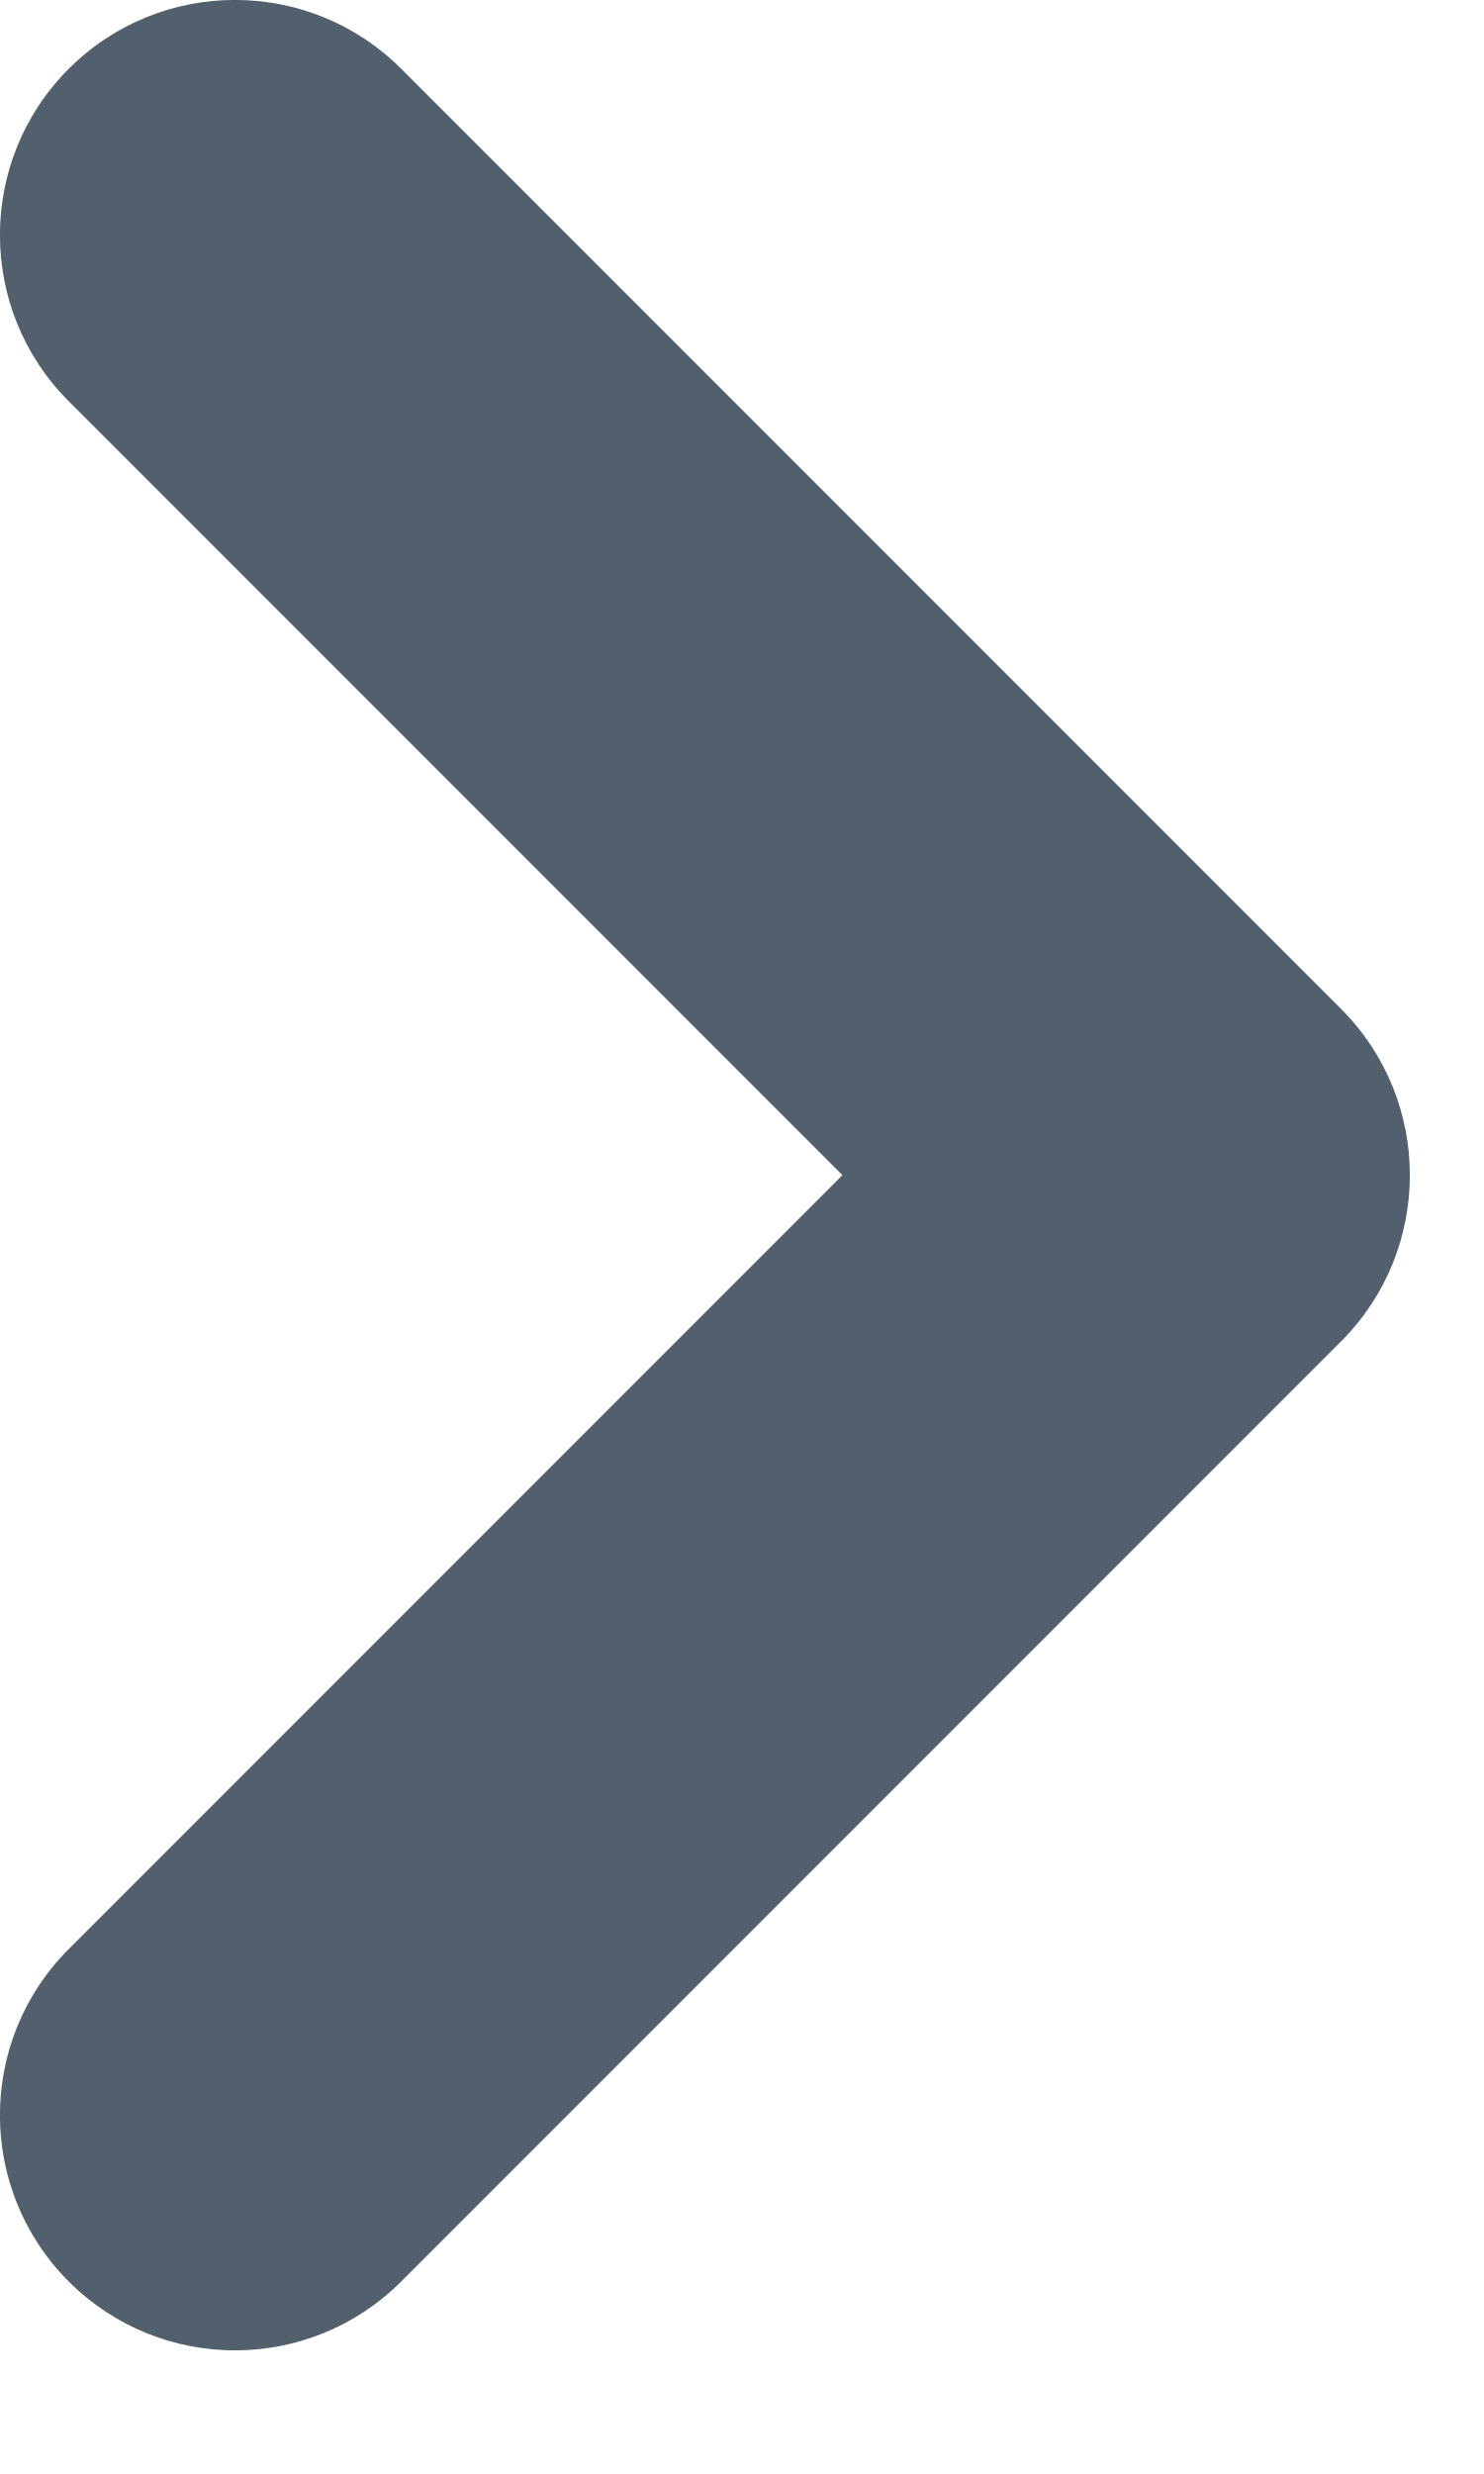
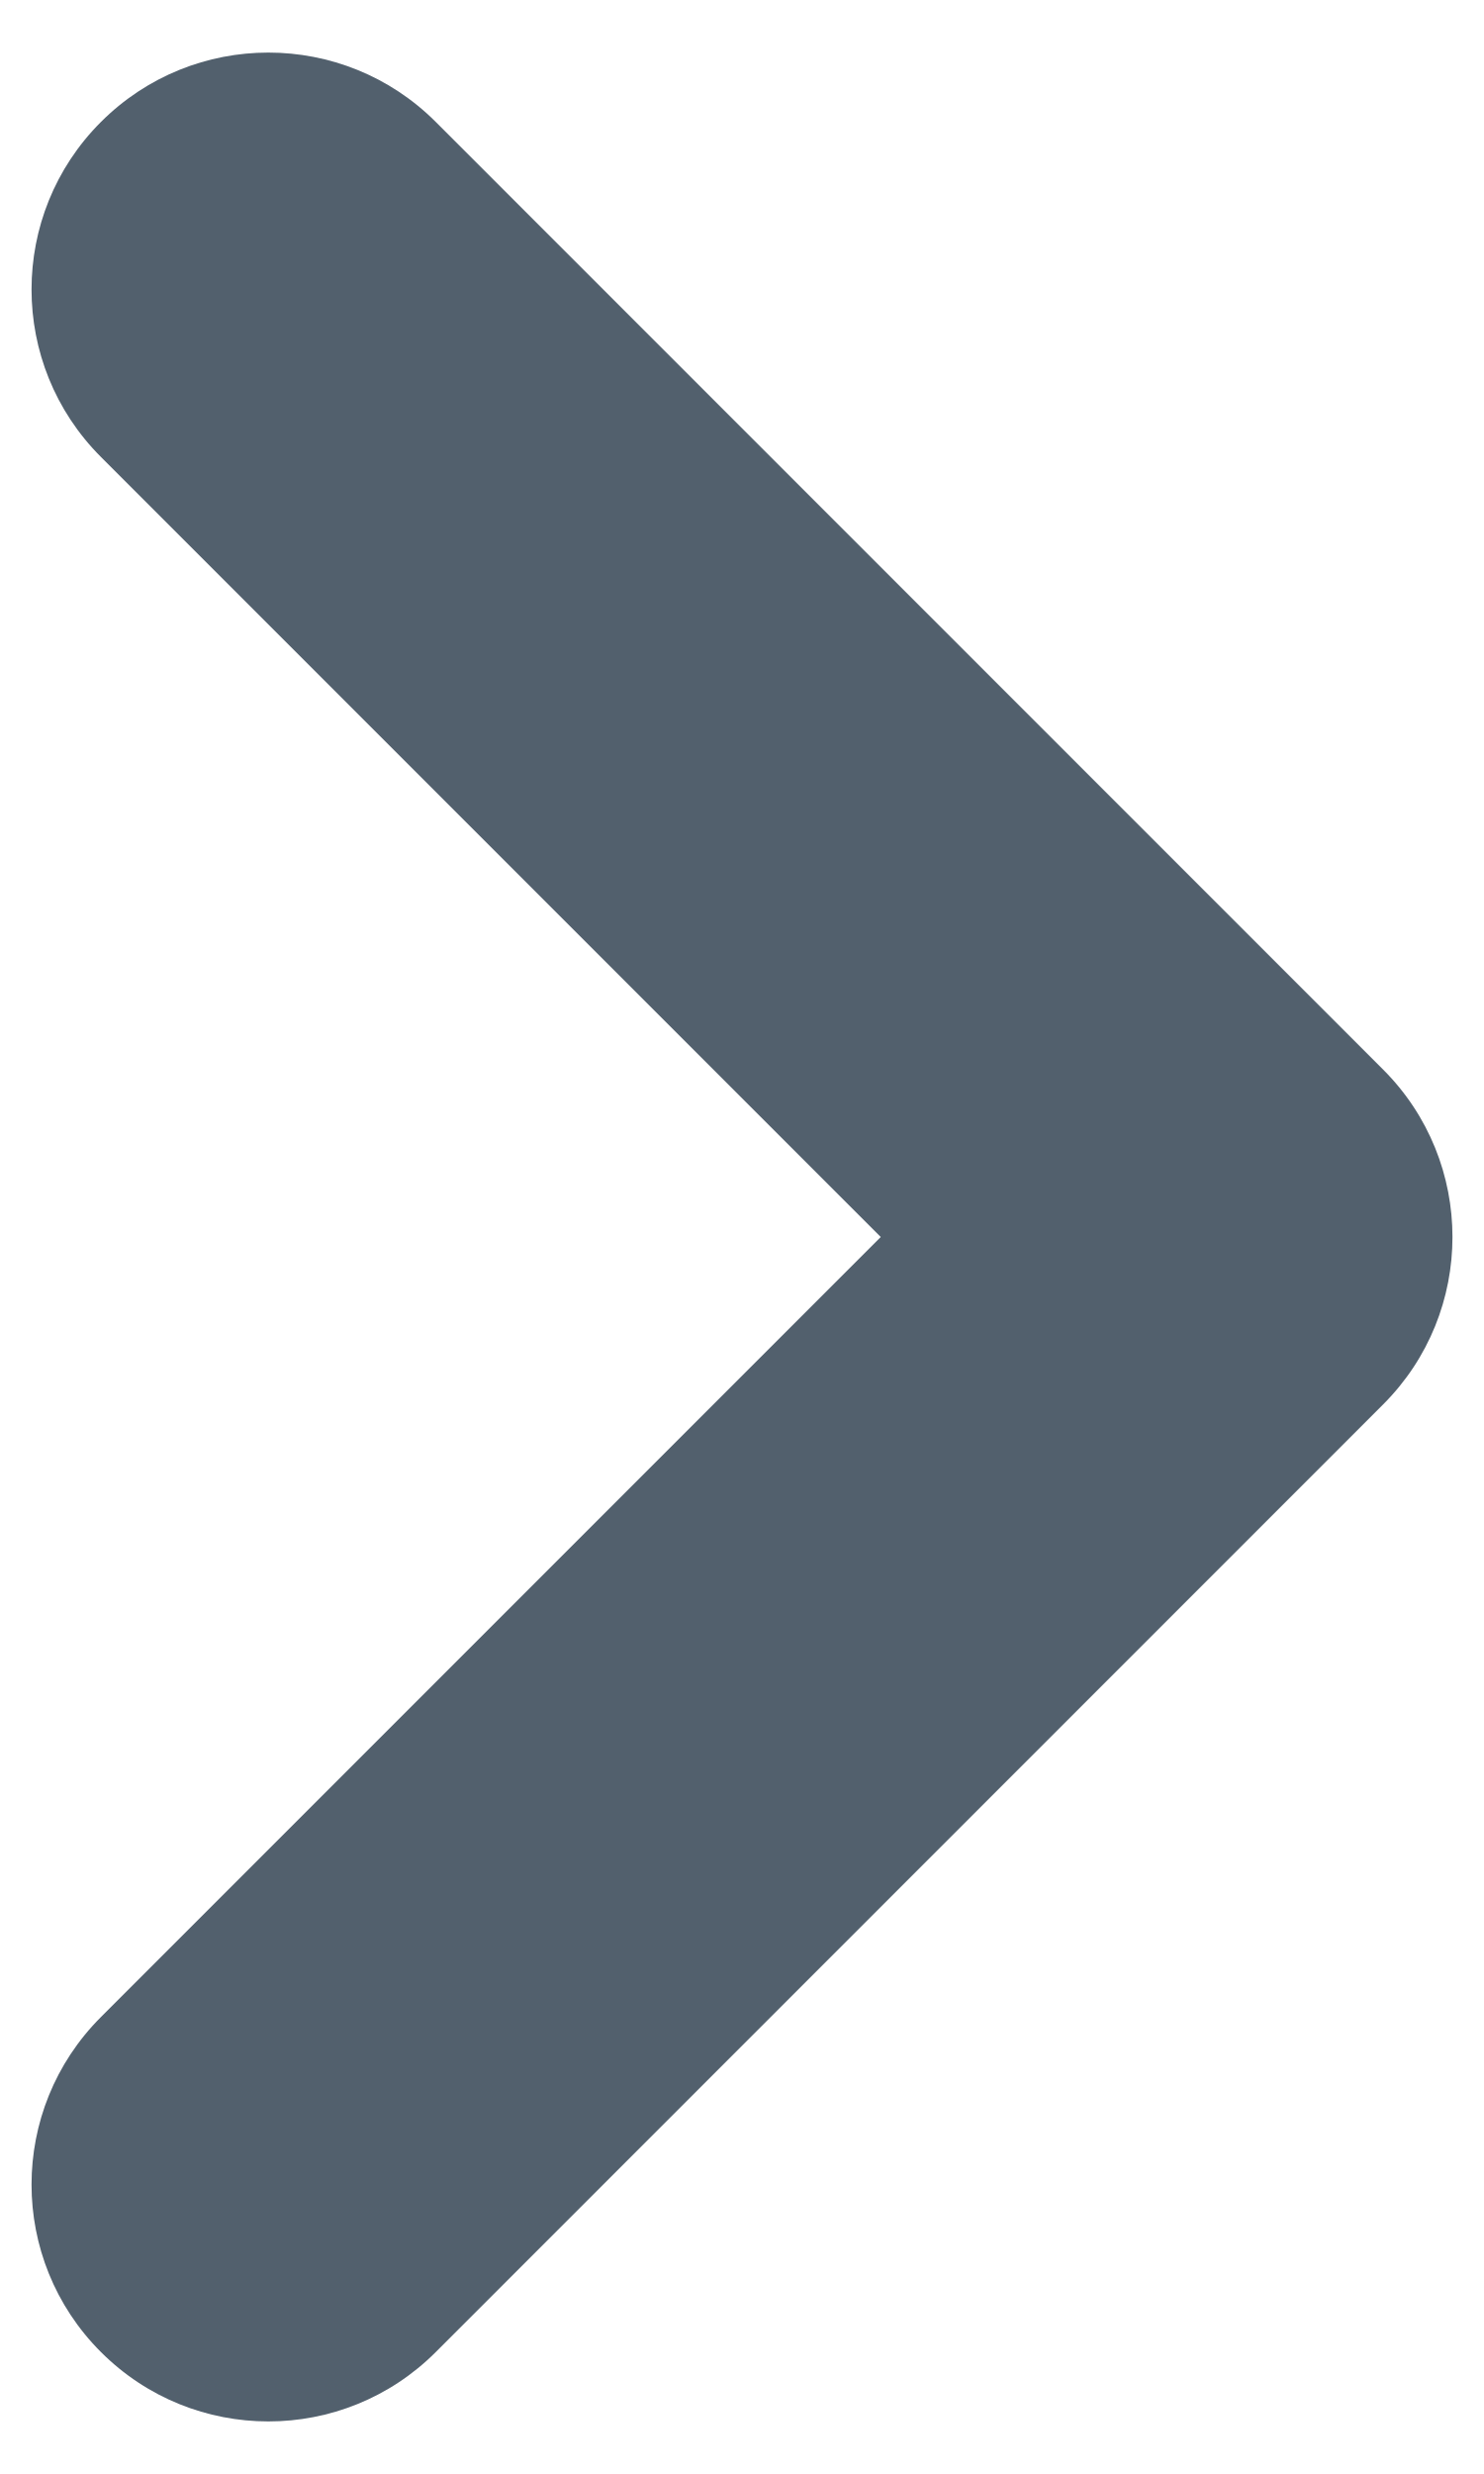
<svg xmlns="http://www.w3.org/2000/svg" width="6" height="10" viewBox="0 0 6 10" fill="none">
-   <path fill-rule="evenodd" clip-rule="evenodd" d="M0.278 9.222C-0.093 8.851 -0.093 8.249 0.278 7.878L3.406 4.75L0.278 1.622C-0.093 1.251 -0.093 0.649 0.278 0.278C0.649 -0.093 1.251 -0.093 1.622 0.278L5.422 4.078C5.793 4.449 5.793 5.051 5.422 5.422L1.622 9.222C1.251 9.593 0.649 9.593 0.278 9.222Z" fill="#52606D" />
+   <path fill-rule="evenodd" clip-rule="evenodd" d="M0.408 9.507C0.034 9.133 0.034 8.527 0.408 8.153L3.561 5L0.408 1.847C0.034 1.473 0.034 0.867 0.408 0.493C0.782 0.119 1.388 0.119 1.762 0.493L5.592 4.323C5.966 4.697 5.966 5.303 5.592 5.677L1.762 9.507C1.388 9.881 0.782 9.881 0.408 9.507Z" fill="#52606D" />
</svg>
